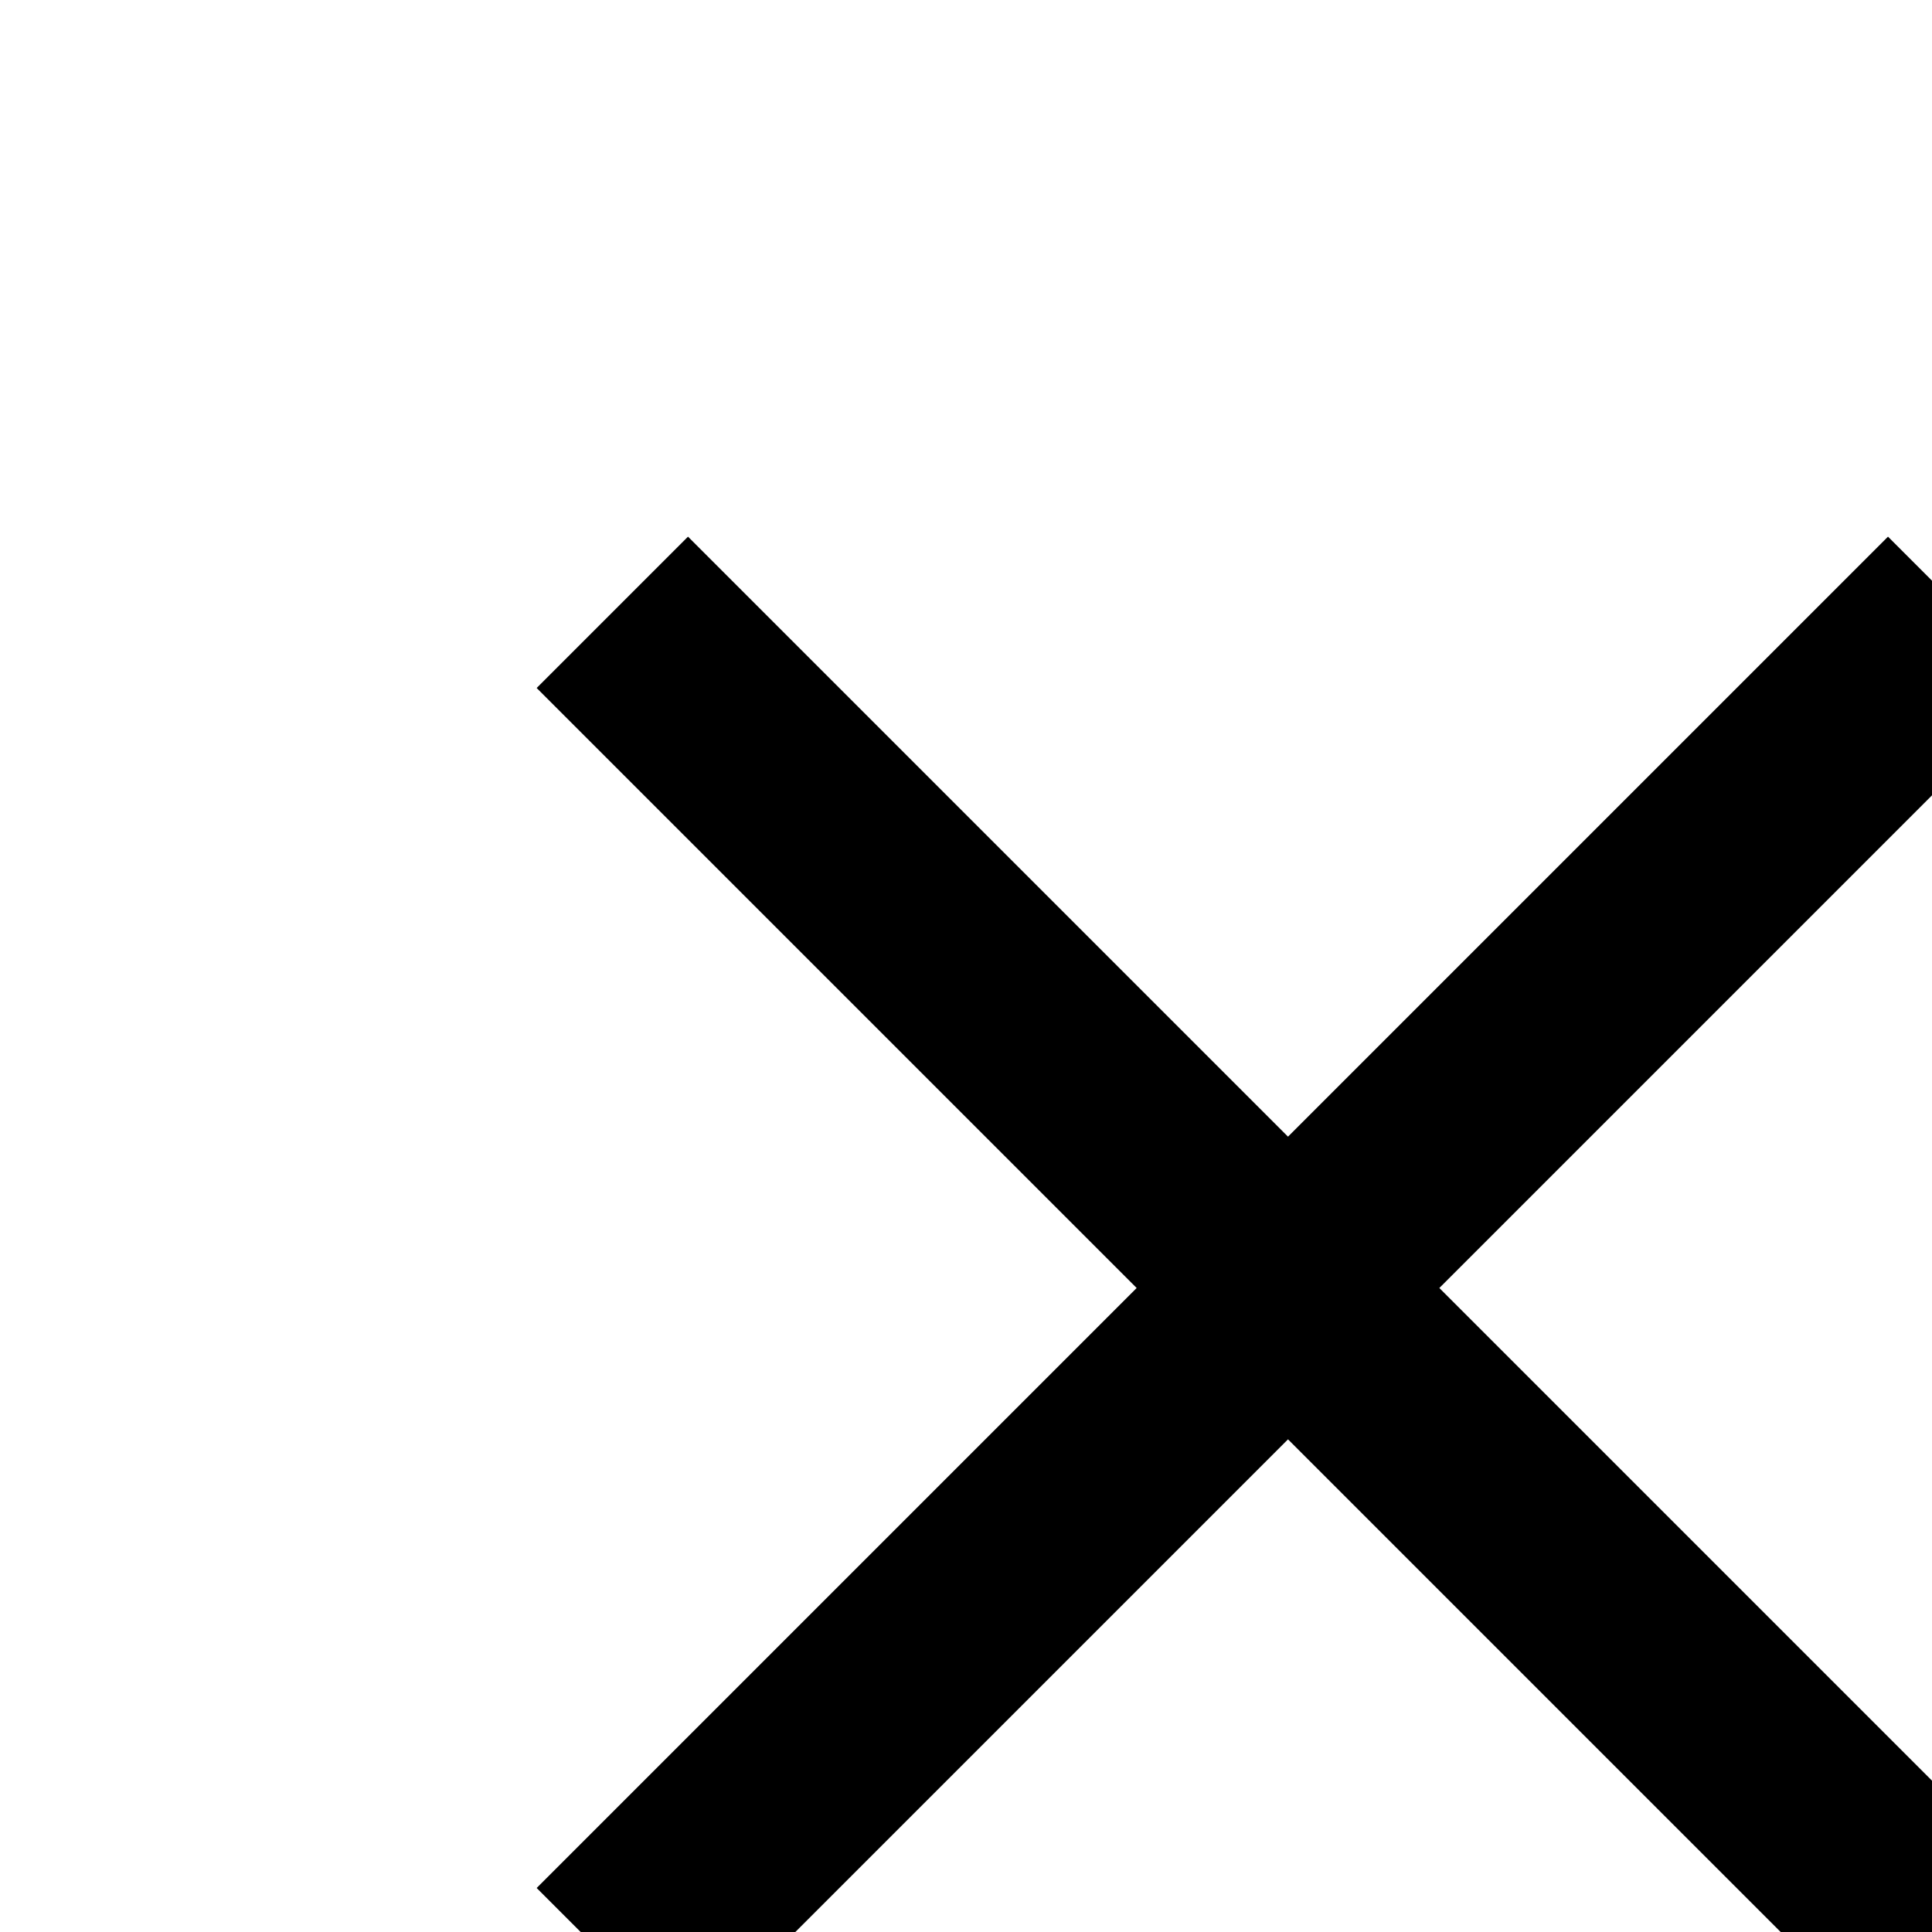
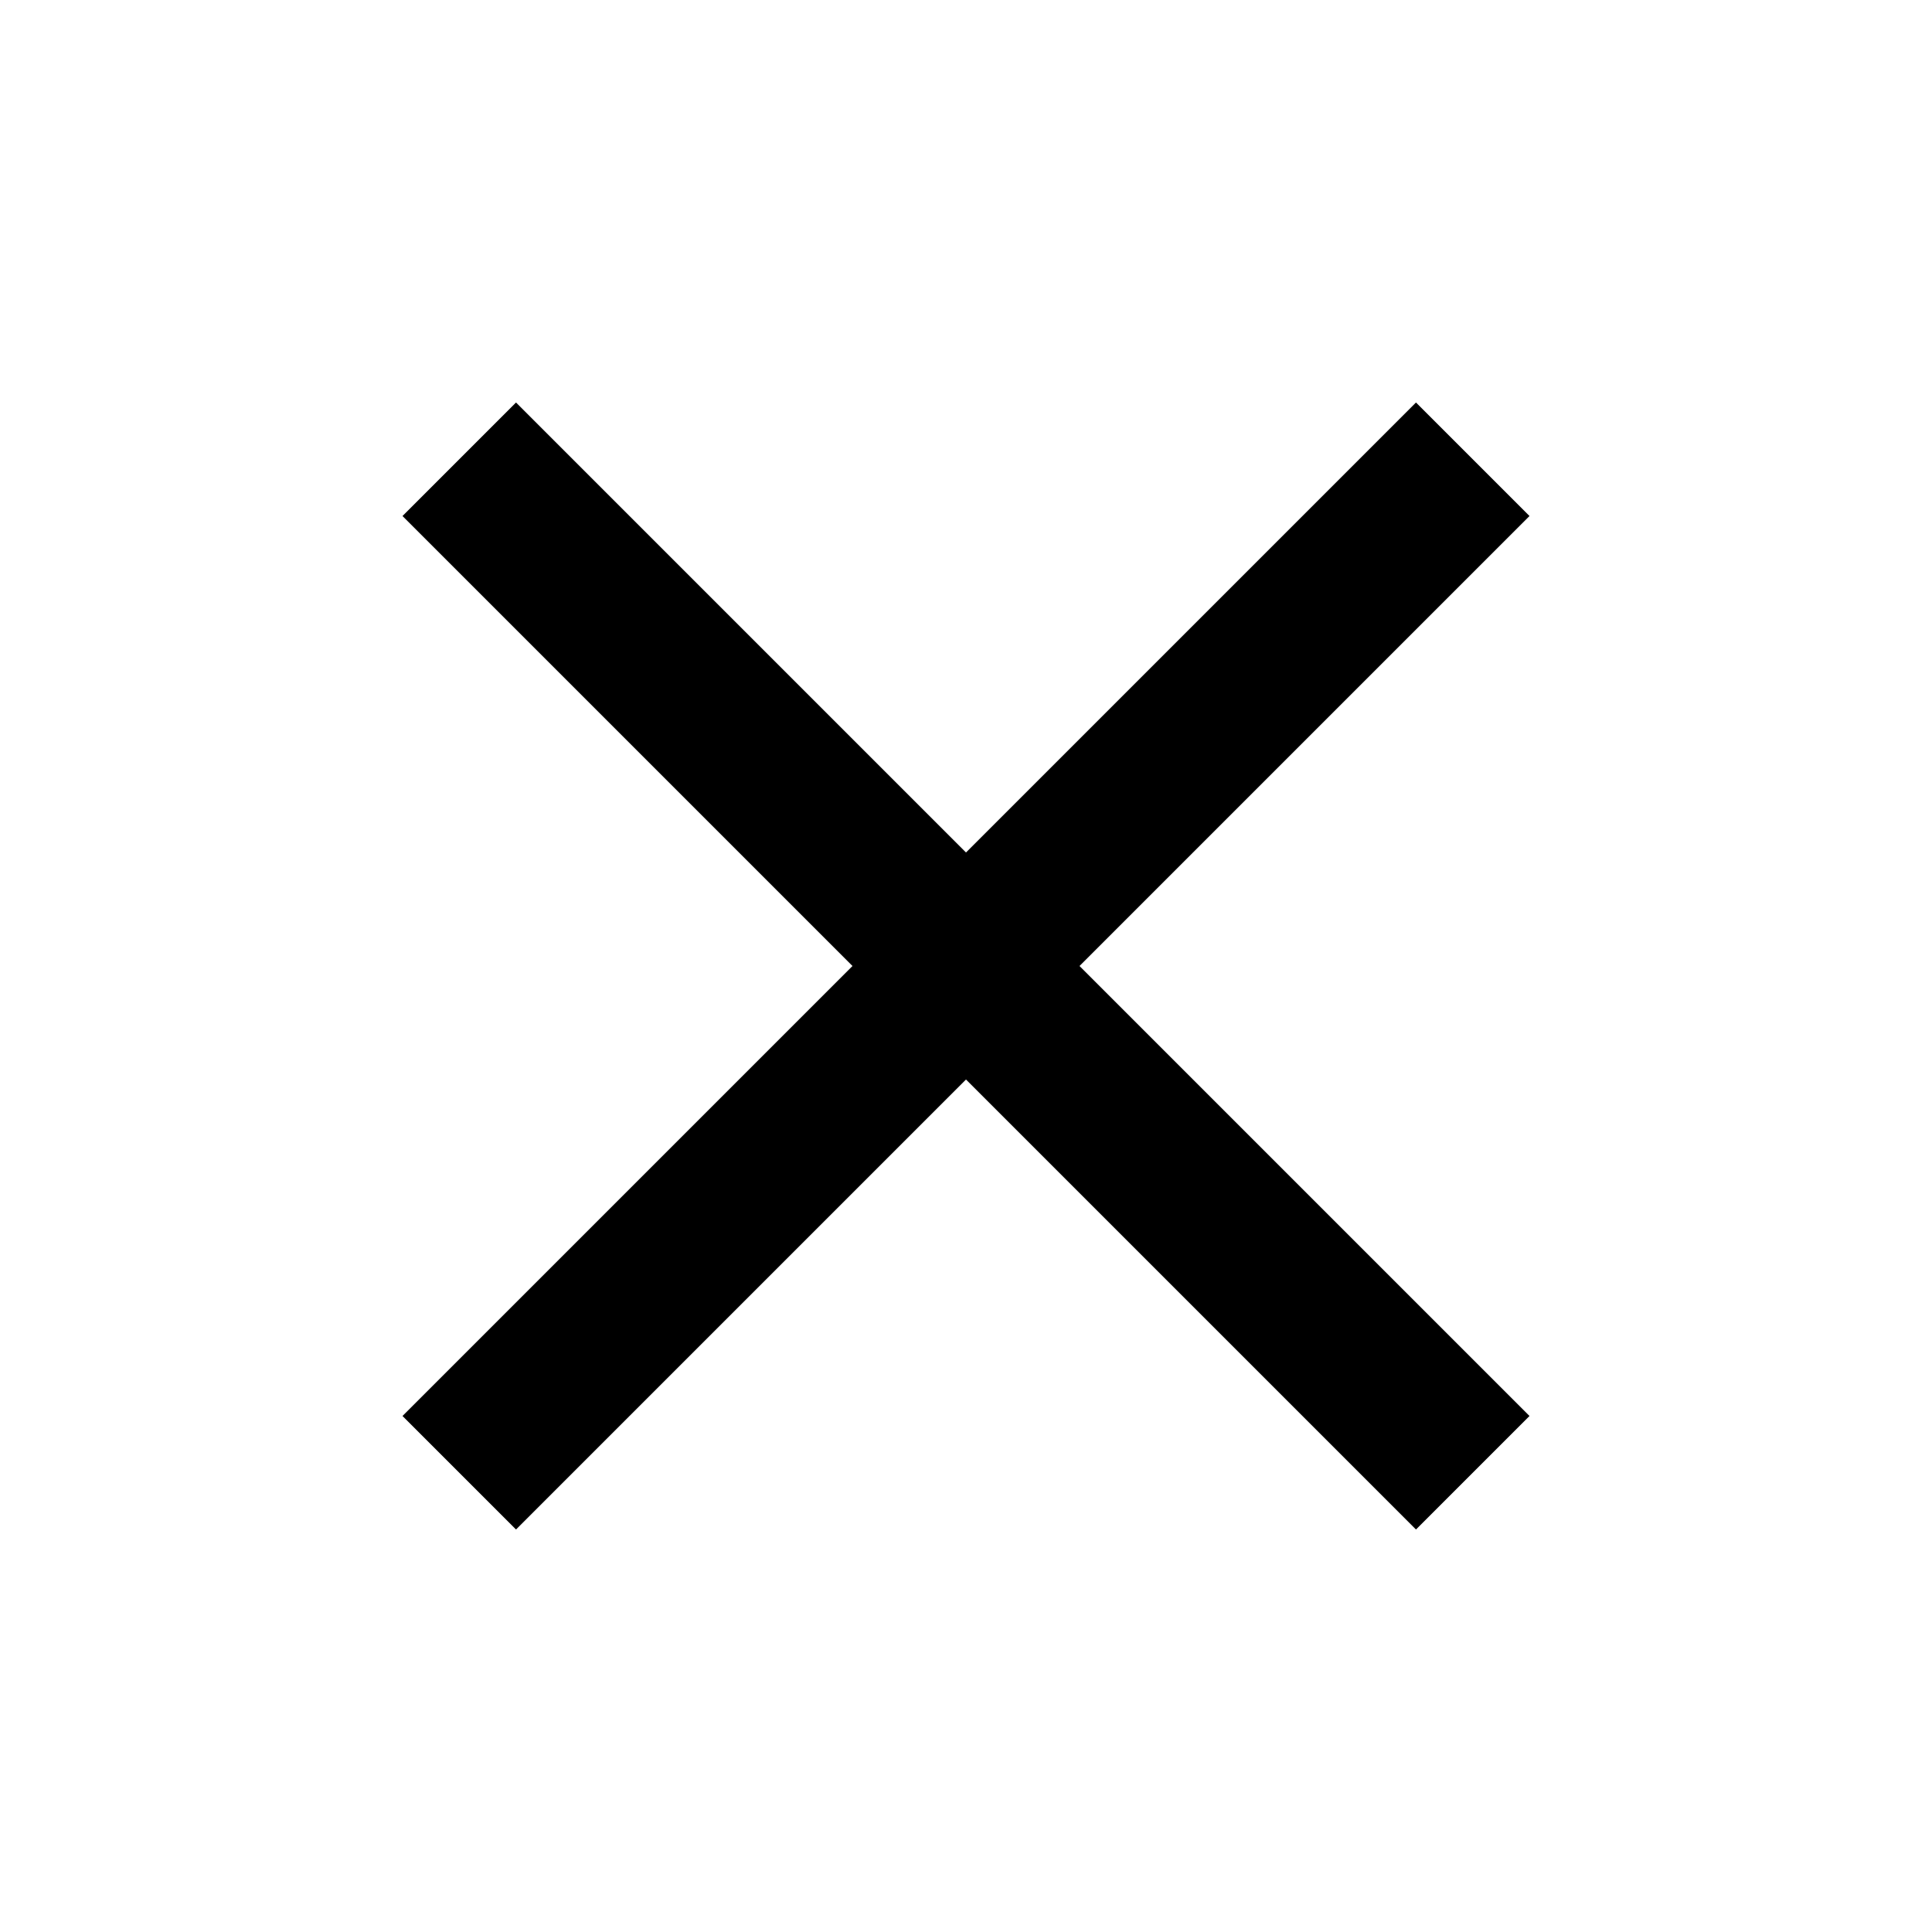
- <svg xmlns="http://www.w3.org/2000/svg" width="18" height="18" viewBox="0 0 18 18">
+ <svg xmlns="http://www.w3.org/2000/svg" width="24" height="24" viewBox="0 0 24 24">
  <path fill="none" d="M0 0h24v24H0V0z" />
  <path d="M19 6.41L17.59 5 12 10.59 6.41 5 5 6.41 10.59 12 5 17.59 6.41 19 12 13.41 17.59 19 19 17.59 13.41 12 19 6.41z" />
</svg>
